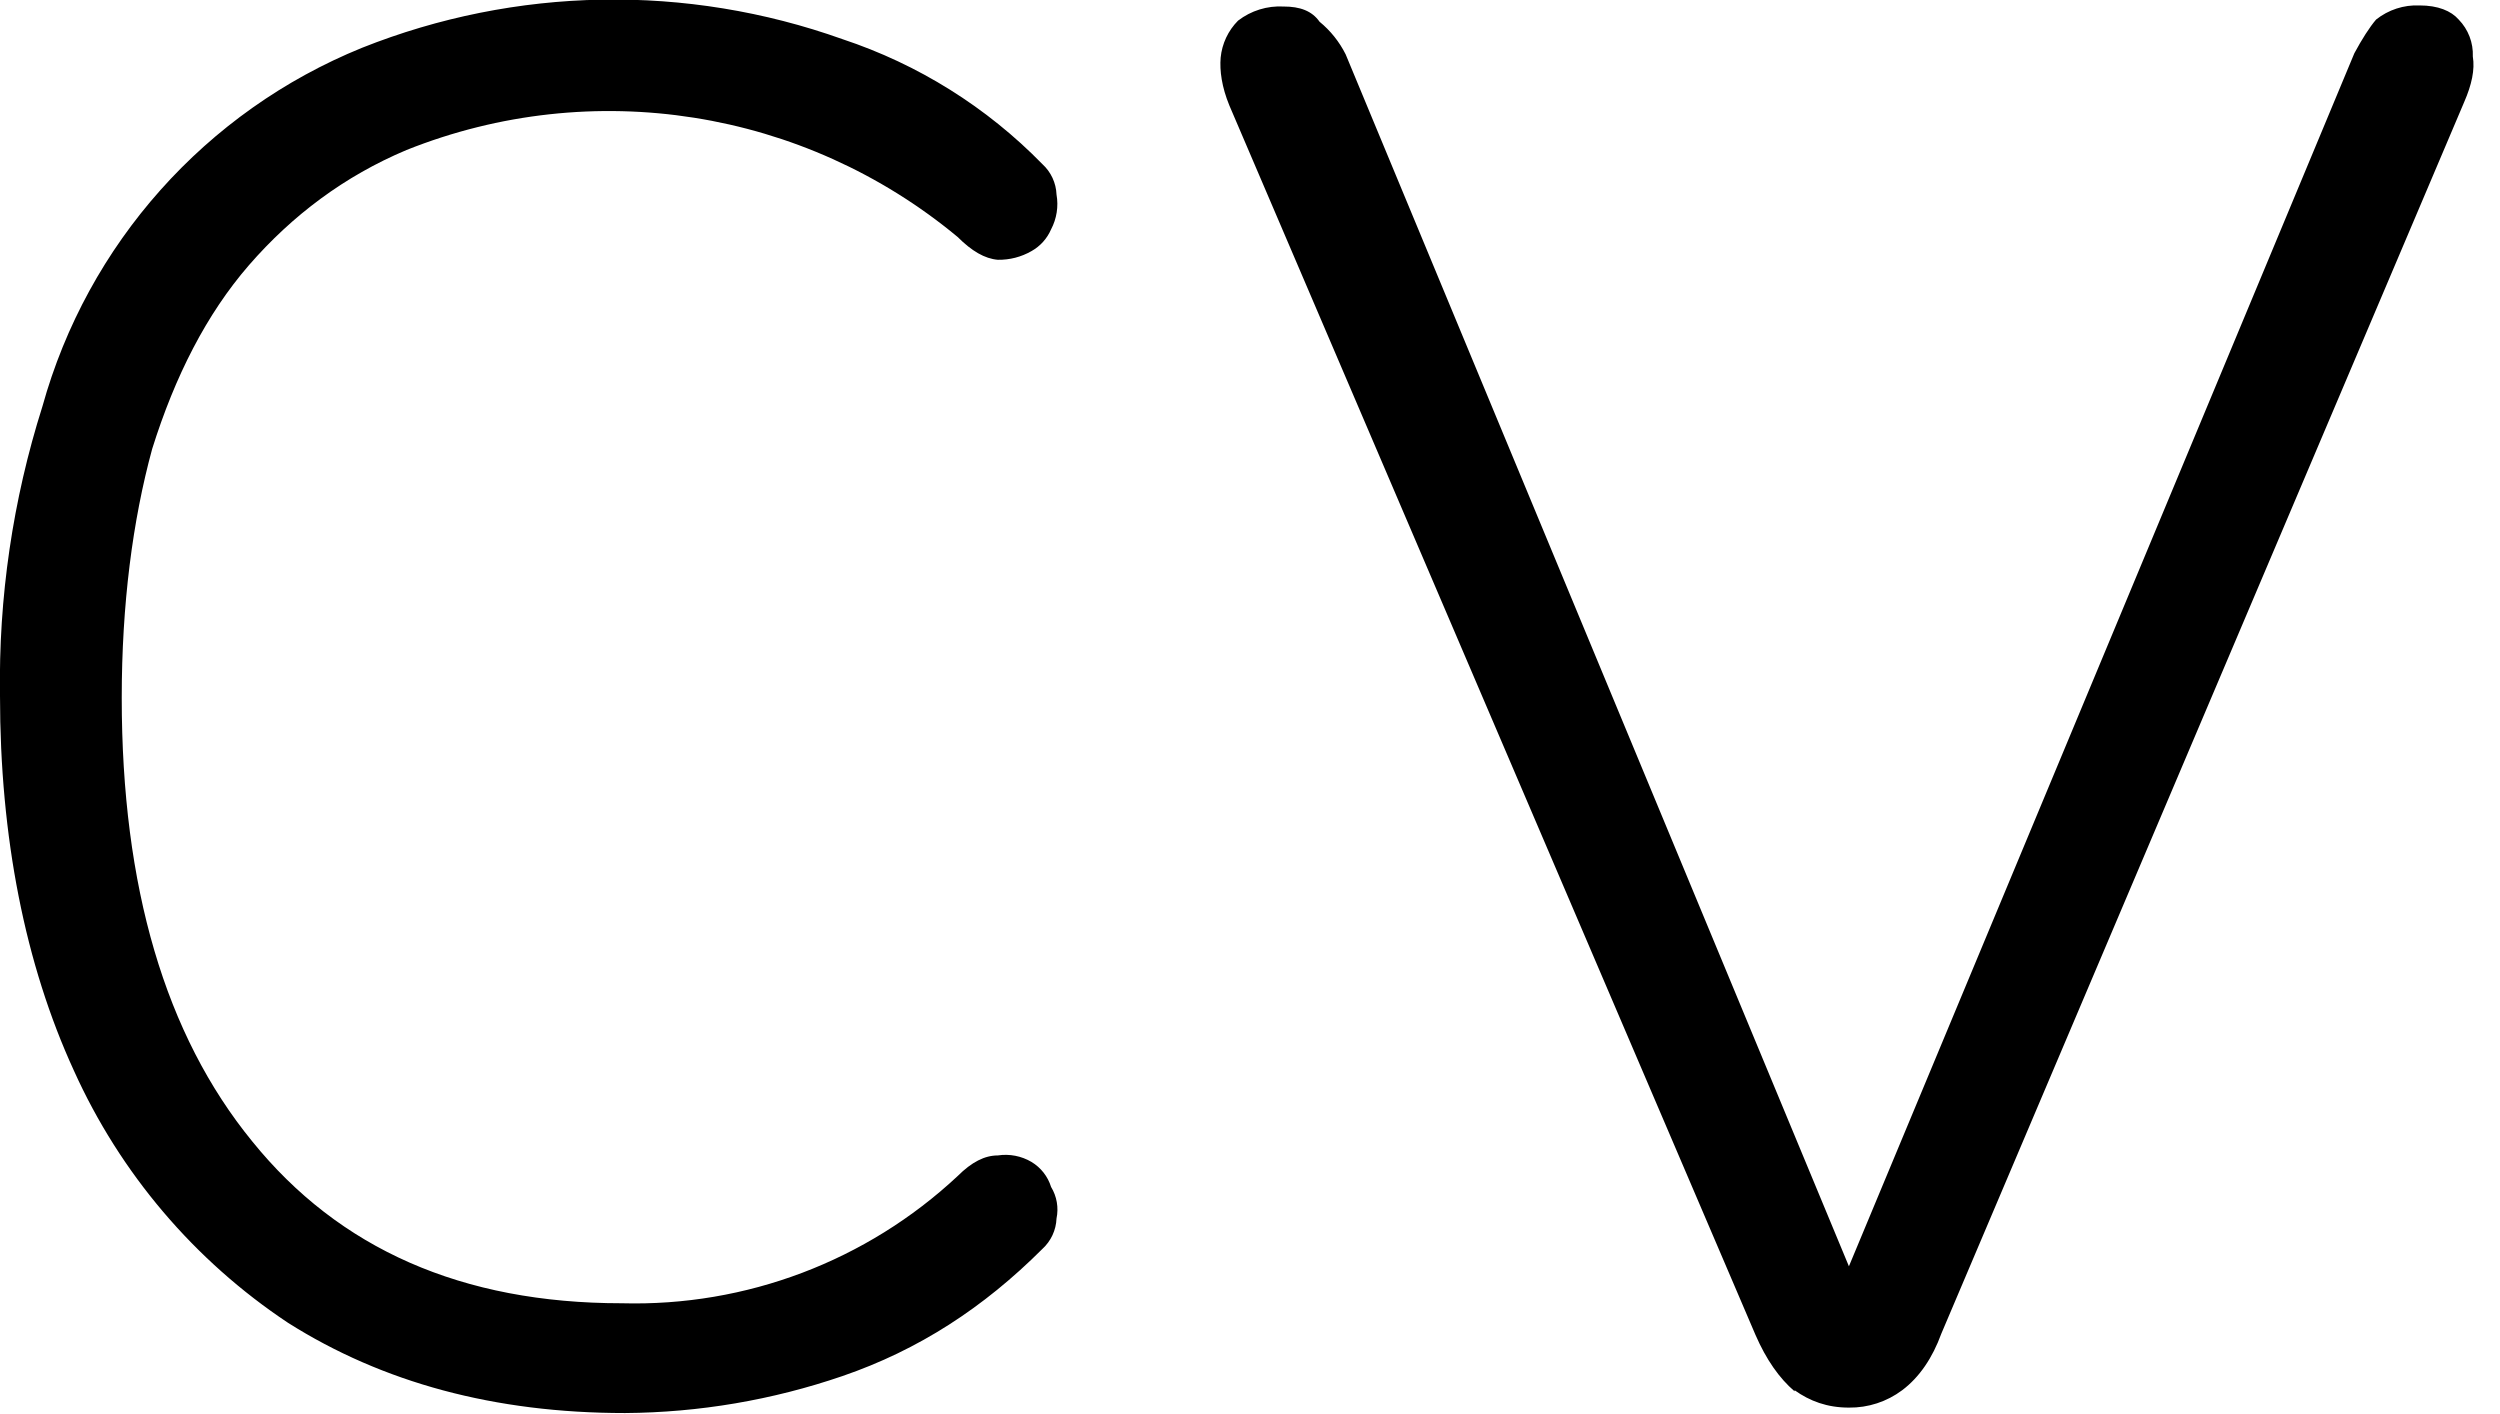
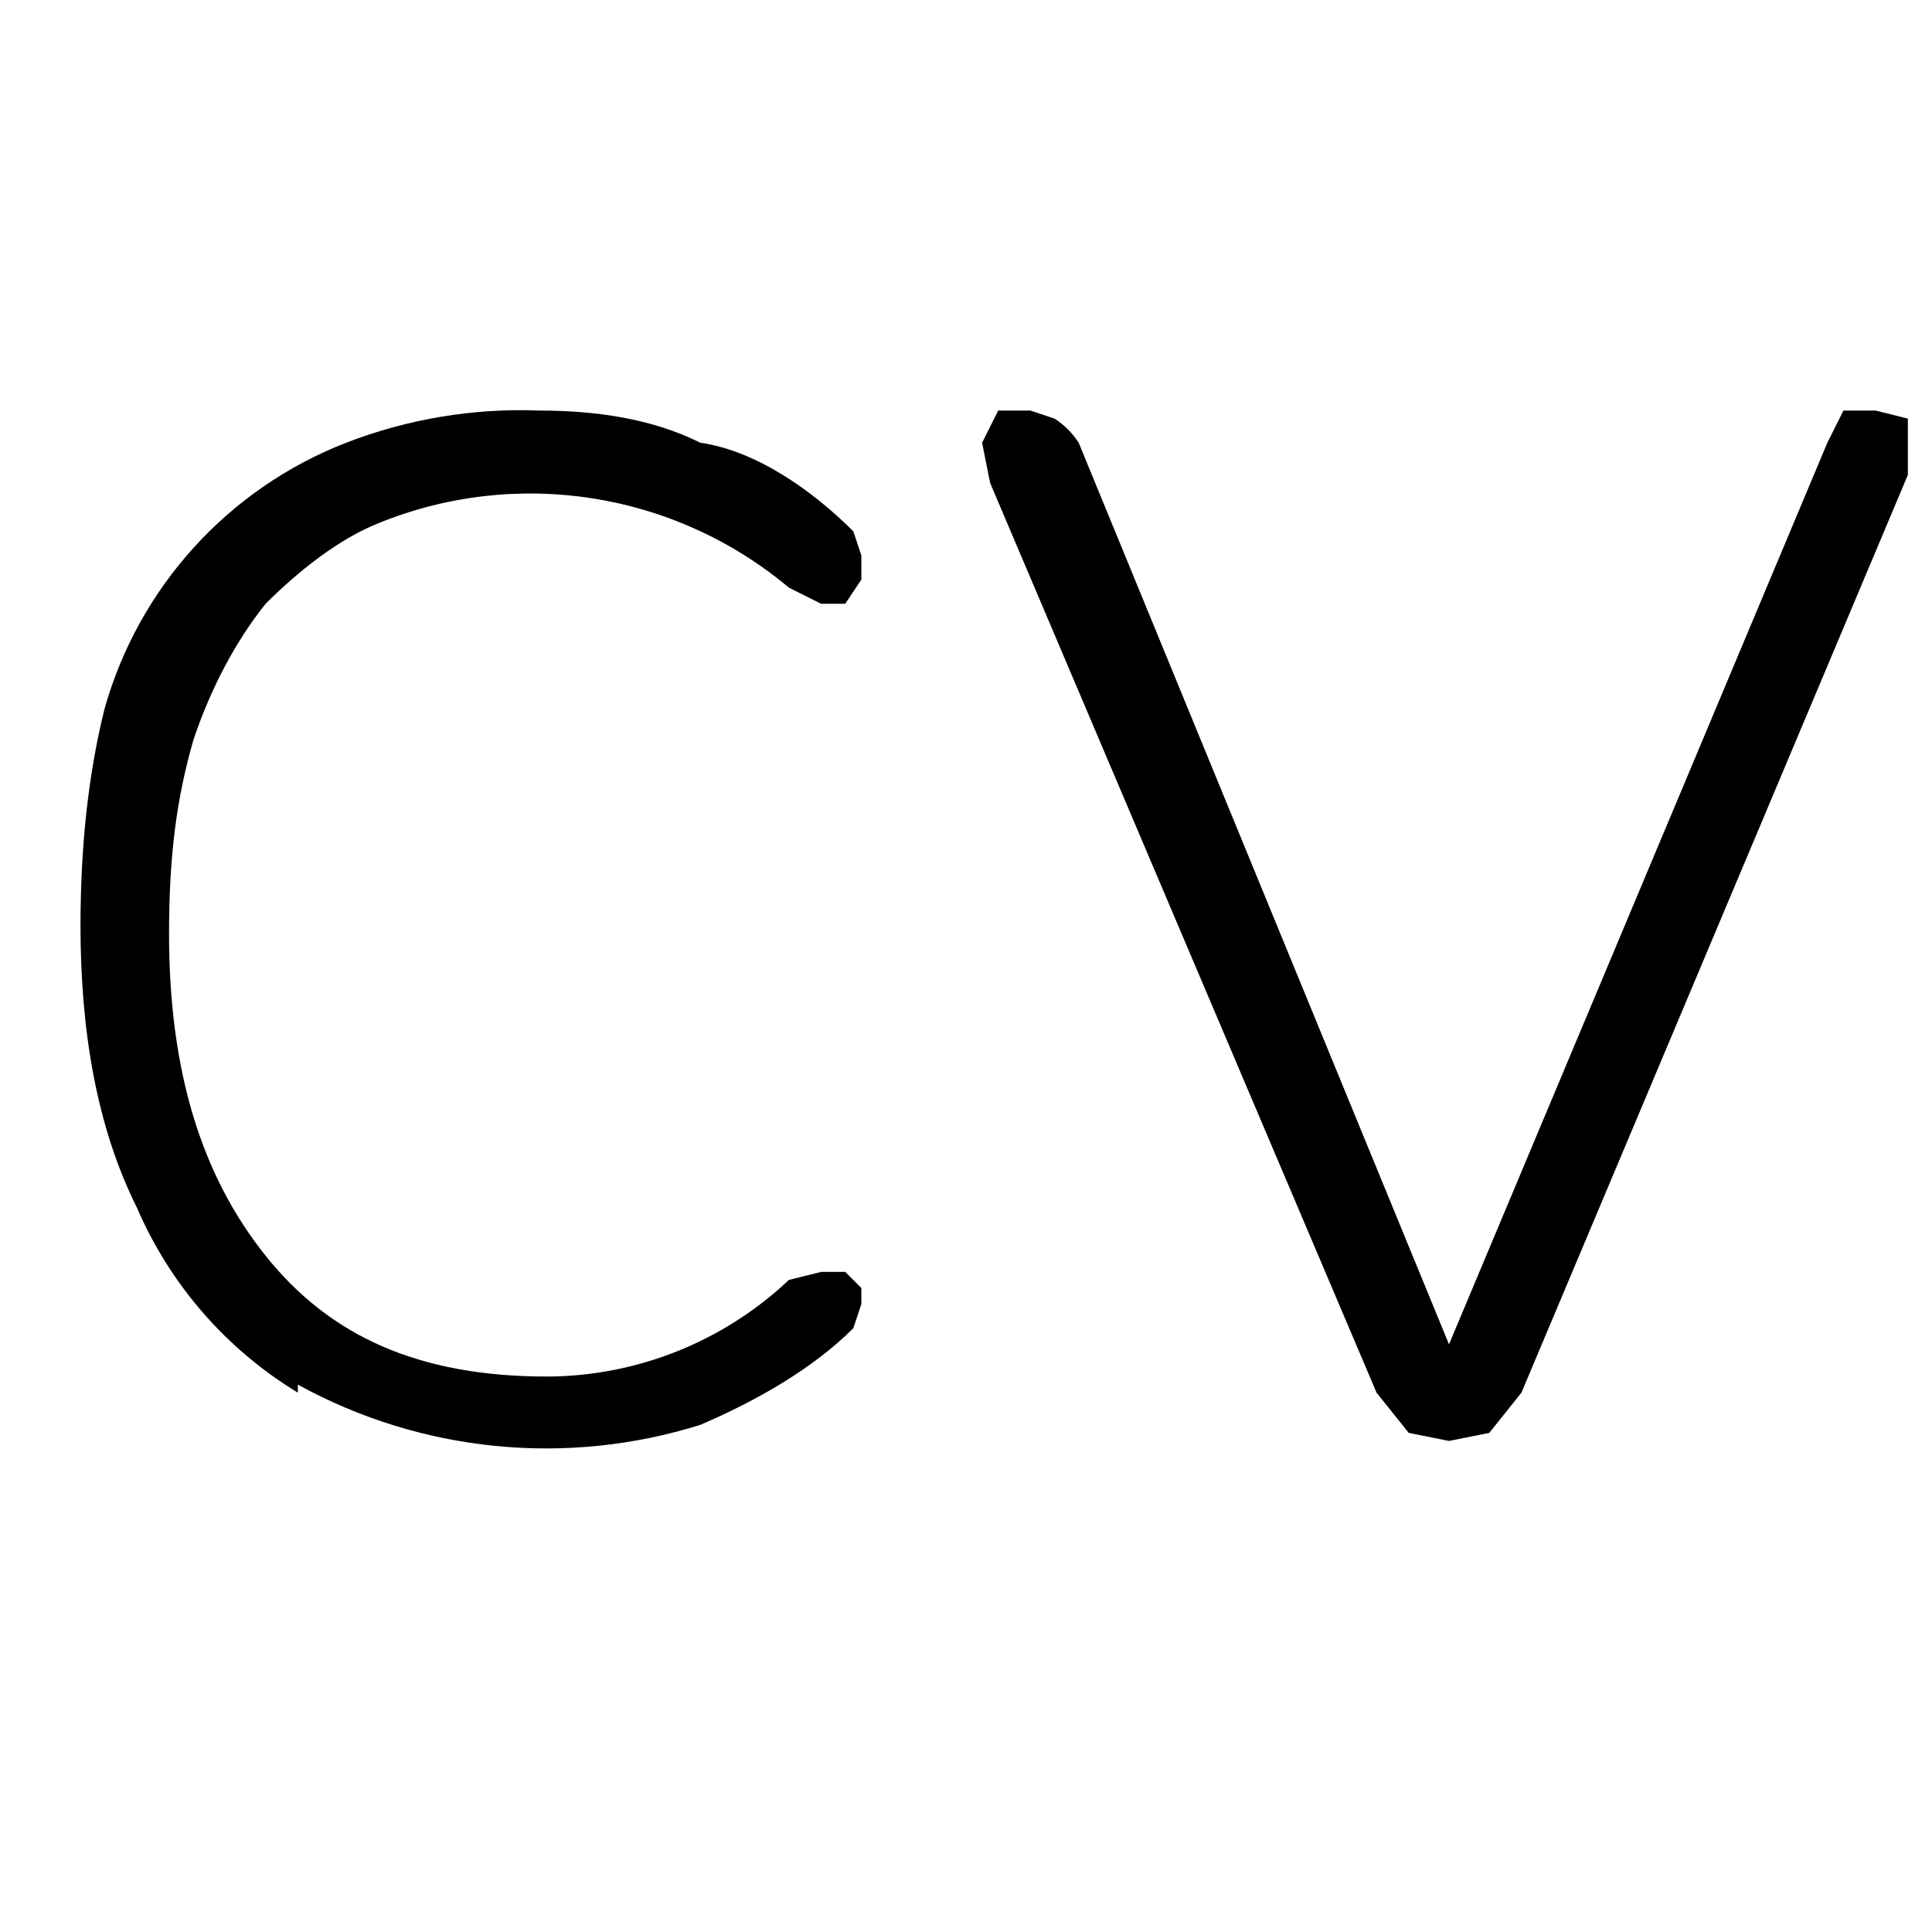
- <svg xmlns="http://www.w3.org/2000/svg" width="23" height="13" viewBox="0 0 23 13" aria-aria-labelledby="icon-cv-title" role="img">
-   <path d="M2.65 12.17c.87.55 1.9.83 3.1.83a6.3 6.3 0 0 0 2-.34c.7-.24 1.3-.63 1.84-1.17a.4.4 0 0 0 .13-.28.4.4 0 0 0-.05-.29.41.41 0 0 0-.18-.23.47.47 0 0 0-.31-.06c-.12 0-.24.06-.37.19a4.35 4.35 0 0 1-3.09 1.17c-1.47 0-2.6-.5-3.4-1.49-.8-.98-1.2-2.34-1.2-4.08 0-.86.1-1.63.28-2.29.21-.67.5-1.24.89-1.69.4-.46.88-.82 1.45-1.06a5.02 5.02 0 0 1 5.07.8c.13.13.25.2.37.21a.6.6 0 0 0 .31-.08.42.42 0 0 0 .18-.2.5.5 0 0 0 .05-.32.4.4 0 0 0-.13-.28A4.59 4.59 0 0 0 7.75.36a6.26 6.26 0 0 0-4.42.08 5.01 5.01 0 0 0-2.94 3.3A8.37 8.37 0 0 0 0 6.4c0 1.3.23 2.47.68 3.45a5.5 5.5 0 0 0 1.97 2.32Zm13.86.62c.14.1.3.16.5.16a.8.8 0 0 0 .49-.16c.16-.12.28-.3.36-.52L22.67.94c.07-.16.1-.3.08-.42a.46.46 0 0 0-.13-.34c-.07-.08-.19-.13-.36-.13a.6.6 0 0 0-.4.13c-.06.07-.13.18-.2.31l-4.65 11.16L12.38.5a.92.92 0 0 0-.24-.3c-.07-.1-.18-.14-.33-.14a.63.63 0 0 0-.42.13.56.56 0 0 0-.16.34c-.01.12.01.27.08.44l4.84 11.31c.1.23.22.4.36.52Z" clip-rule="evenodd" />
+ <svg xmlns="http://www.w3.org/2000/svg" height="24" width="24" viewBox="0 0 24 24" aria-aria-labelledby="icon-cv-title" role="img">
+   <path clip-rule="evenodd" d="m3.7 17.2a6.4 6.4 0 0 0 5 .5c.7-.3 1.4-.7 1.9-1.2l.1-.3v-.2l-.2-.2h-.3l-.4.1a4.4 4.4 0 0 1 -3 1.2c-1.6 0-2.7-.5-3.5-1.5s-1.2-2.3-1.2-4c0-1 .1-1.7.3-2.4.2-.6.5-1.2.9-1.7.4-.4.9-.8 1.4-1a5 5 0 0 1 5.1.8l.4.2h.3l.2-.3v-.3l-.1-.3c-.5-.5-1.2-1-1.9-1.1-.6-.3-1.3-.4-2-.4a6 6 0 0 0 -2.4.4 5 5 0 0 0 -3 3.3c-.2.8-.3 1.7-.3 2.7 0 1.3.2 2.5.7 3.5a5 5 0 0 0 2 2.3zm13.8.6.5.1.5-.1.4-.5 4.8-11.4v-.7l-.4-.1h-.4l-.2.4-4.7 11.2-4.6-11.2a1 1 0 0 0 -.3-.3l-.3-.1h-.4l-.2.4.1.5 4.8 11.3z" />
</svg>
